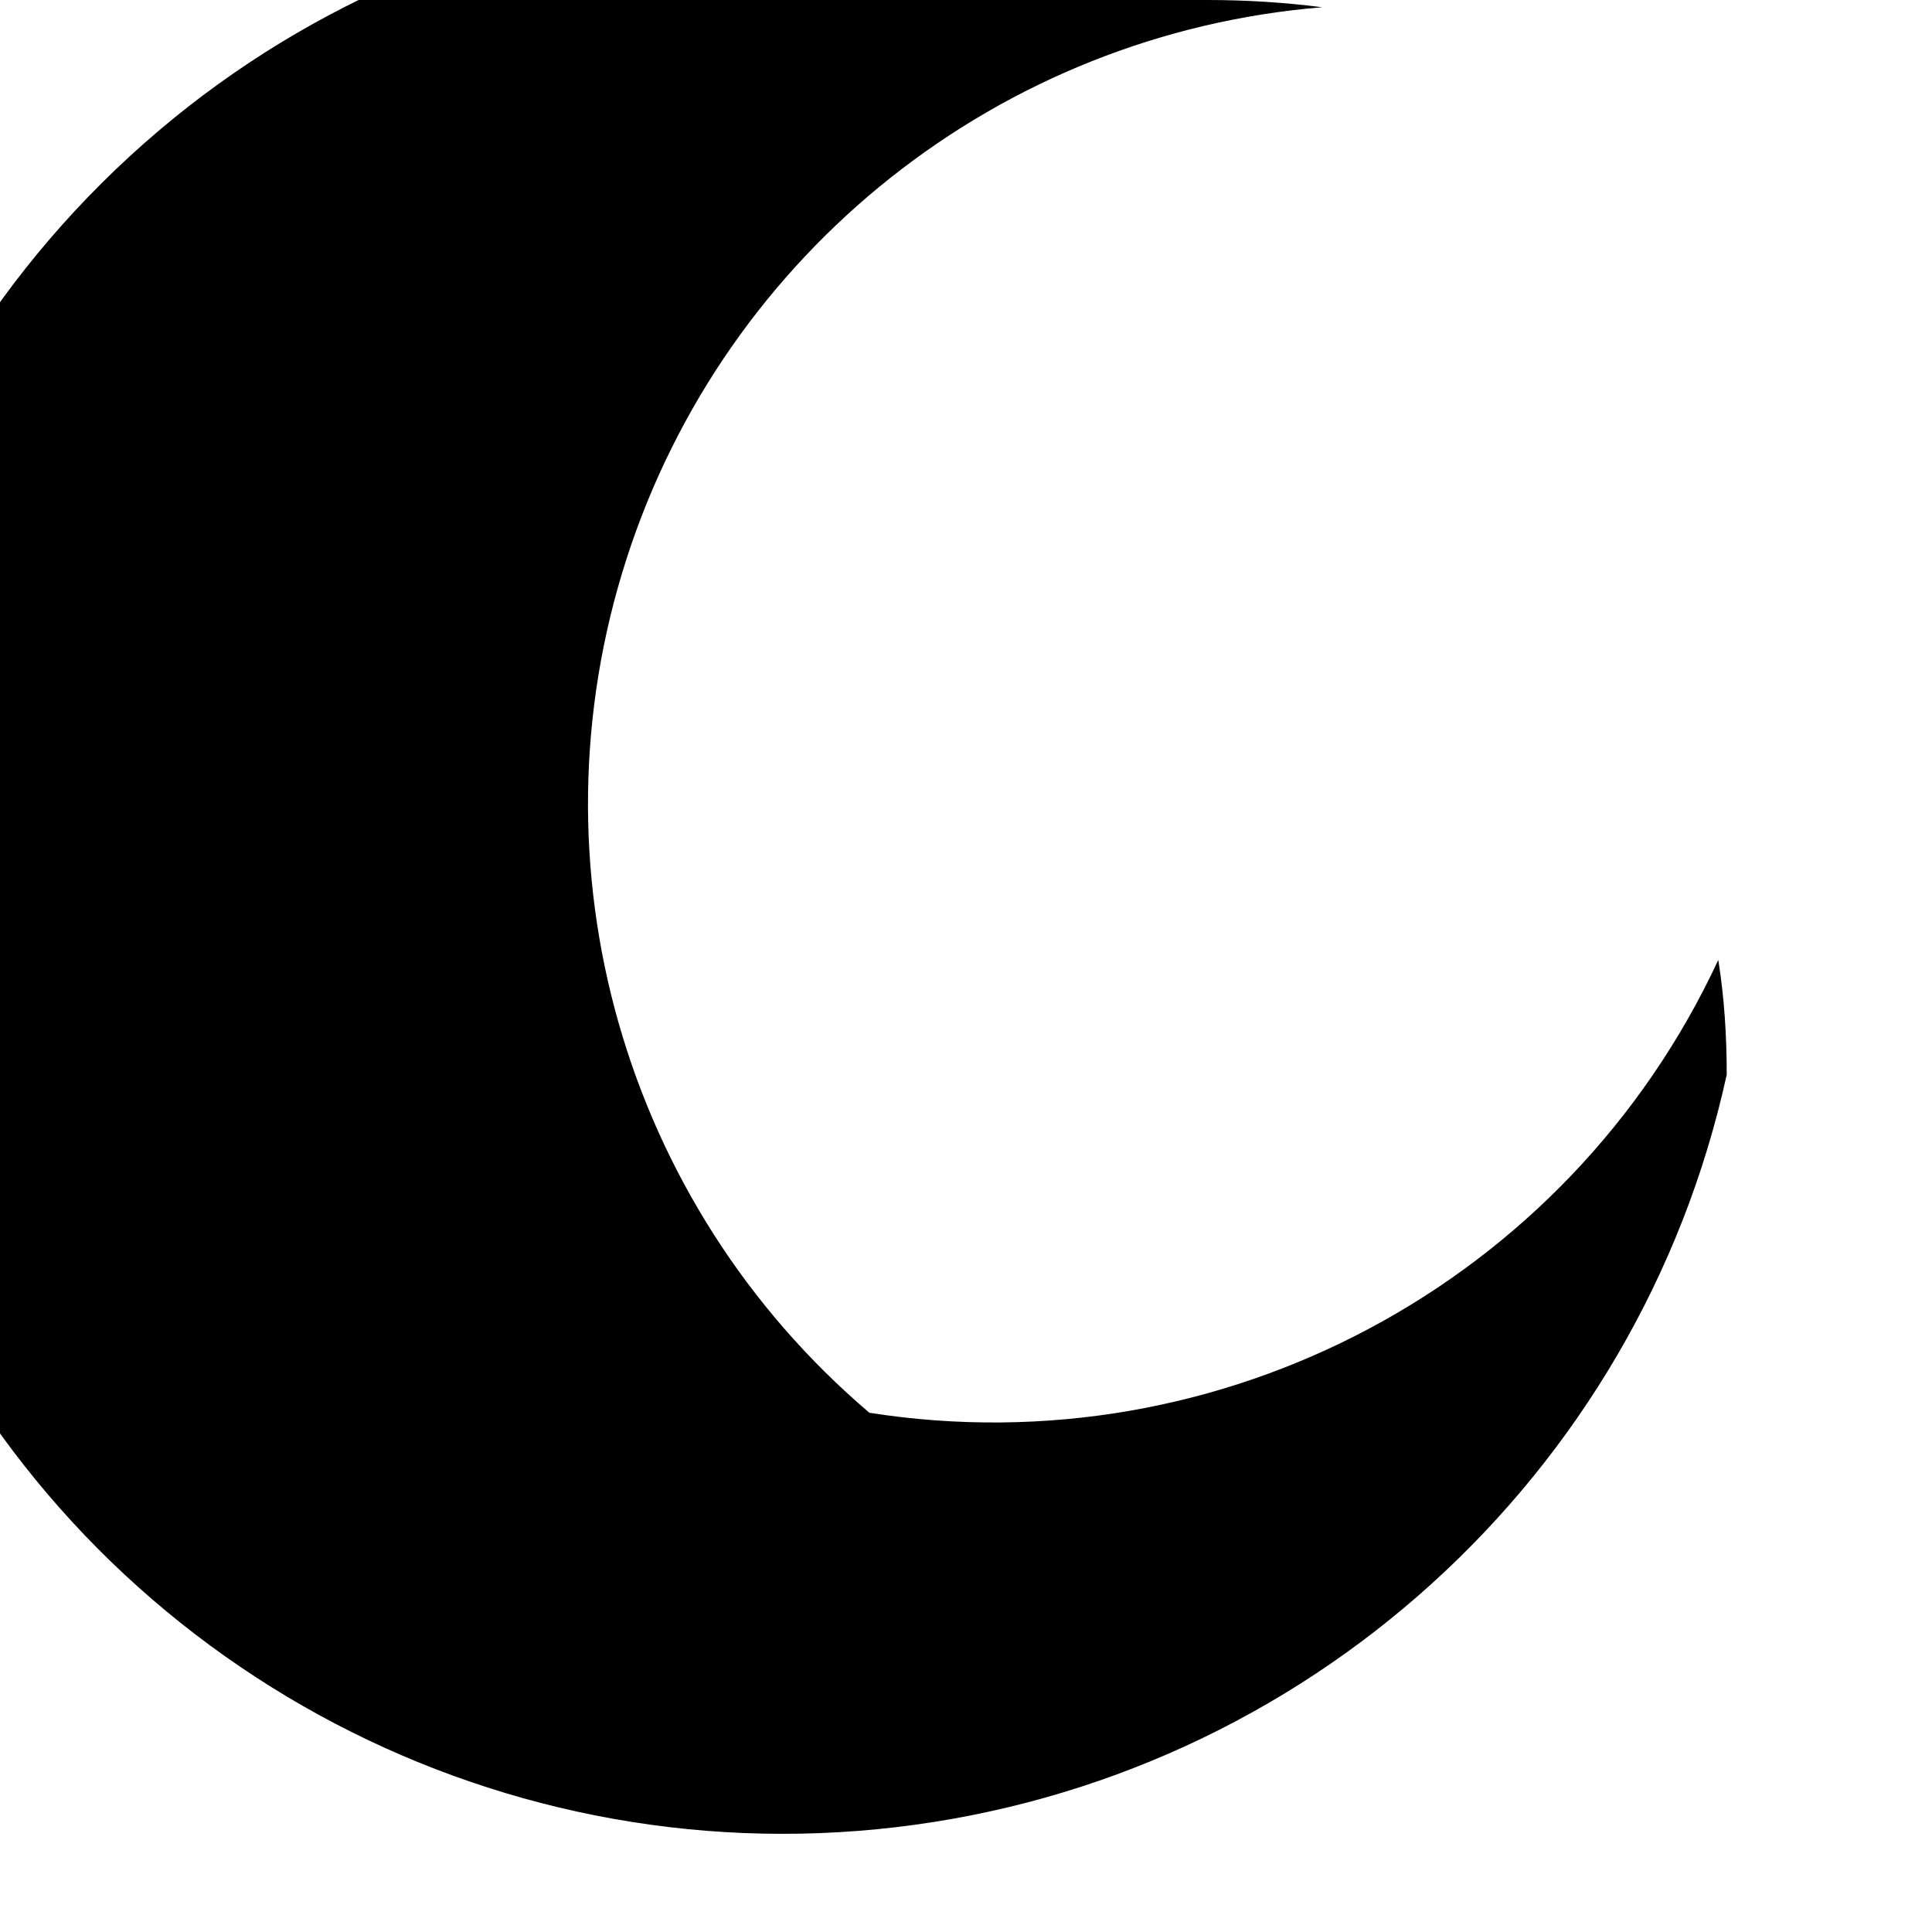
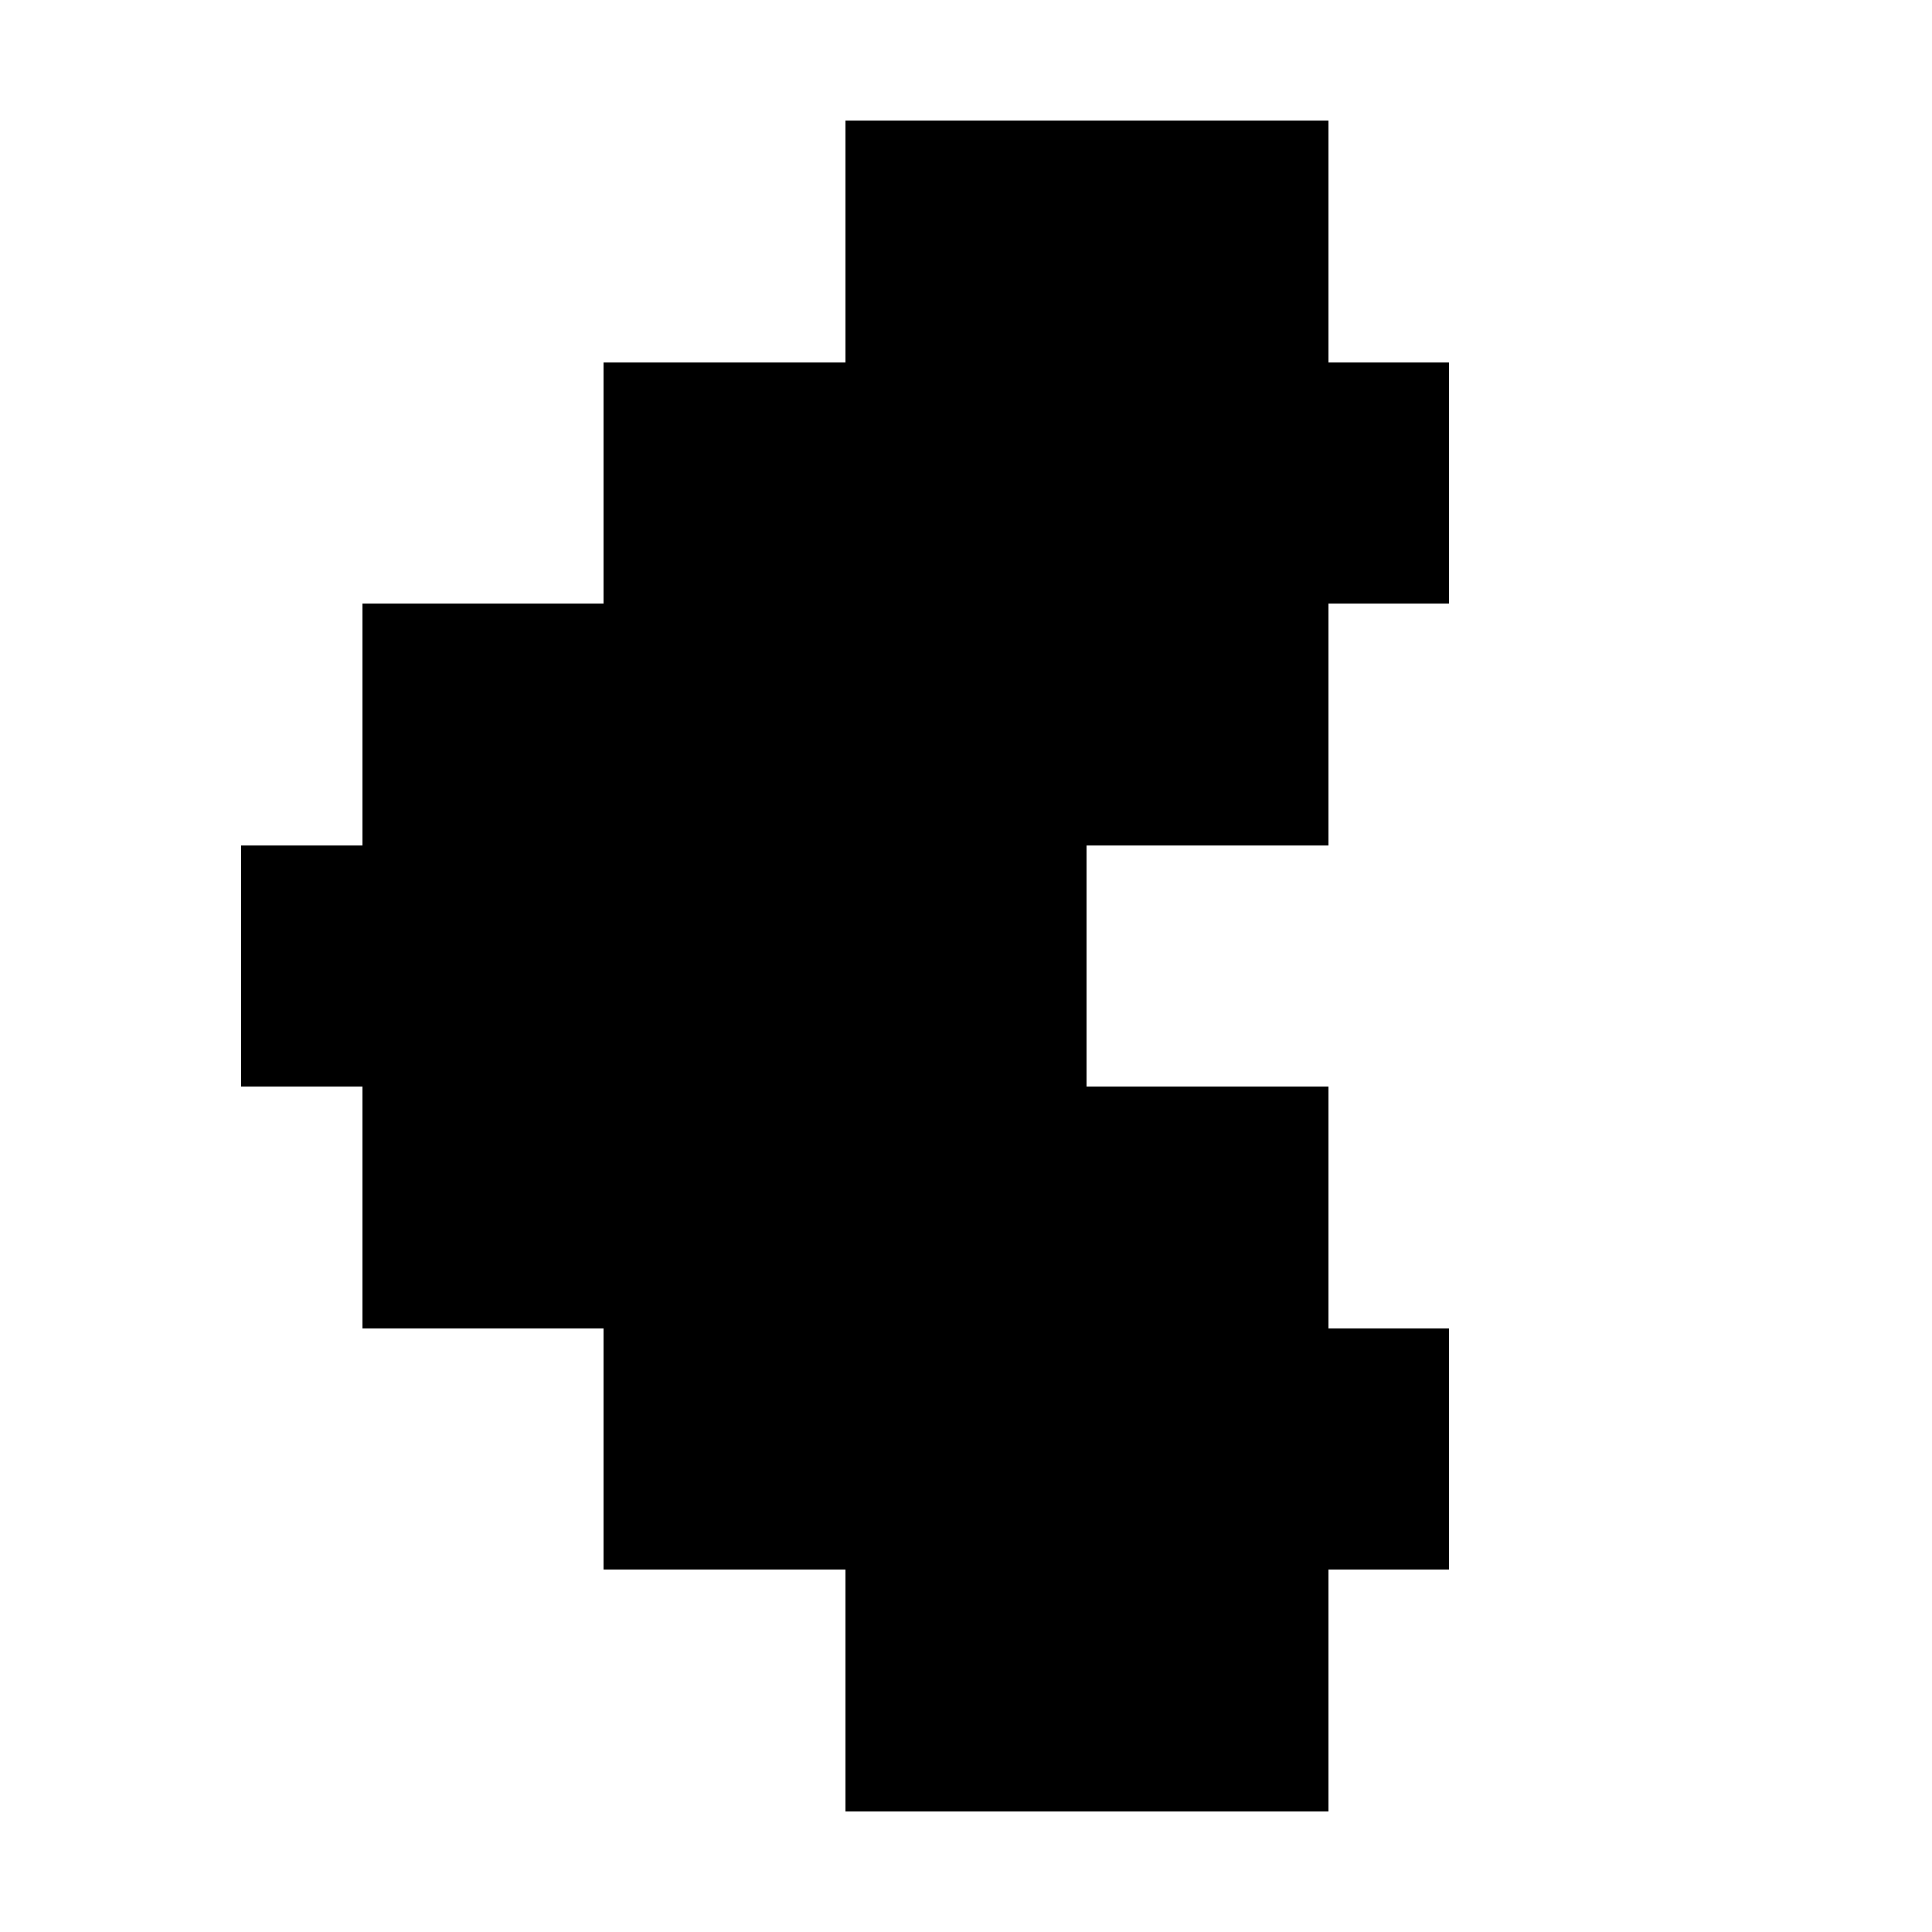
- <svg xmlns="http://www.w3.org/2000/svg" viewBox="0 0 16 16" role="img" aria-labelledby="pixel-moon-title">
-   <path fill="currentColor" d="M10 0c.32 0 .64.02.95.06A6.62 6.62 0 0 0 7.2 11.7a6.62 6.62 0 0 0 7.03-3.75c.05.31.07.63.07.95A8 8 0 1 1 10 0Z" />
+ <svg xmlns="http://www.w3.org/2000/svg" viewBox="0 0 16 16" shape-rendering="crispEdges" role="img" aria-labelledby="pixel-moon-title">
+   <g fill="currentColor">
+     <rect x="7" y="1" width="4" height="2" />
+     <rect x="5" y="3" width="7" height="2" />
+     <rect x="3" y="5" width="8" height="2" />
+     <rect x="2" y="7" width="7" height="2" />
+     <rect x="3" y="9" width="8" height="2" />
+     <rect x="5" y="11" width="7" height="2" />
+     <rect x="7" y="13" width="4" height="2" />
+   </g>
</svg>
